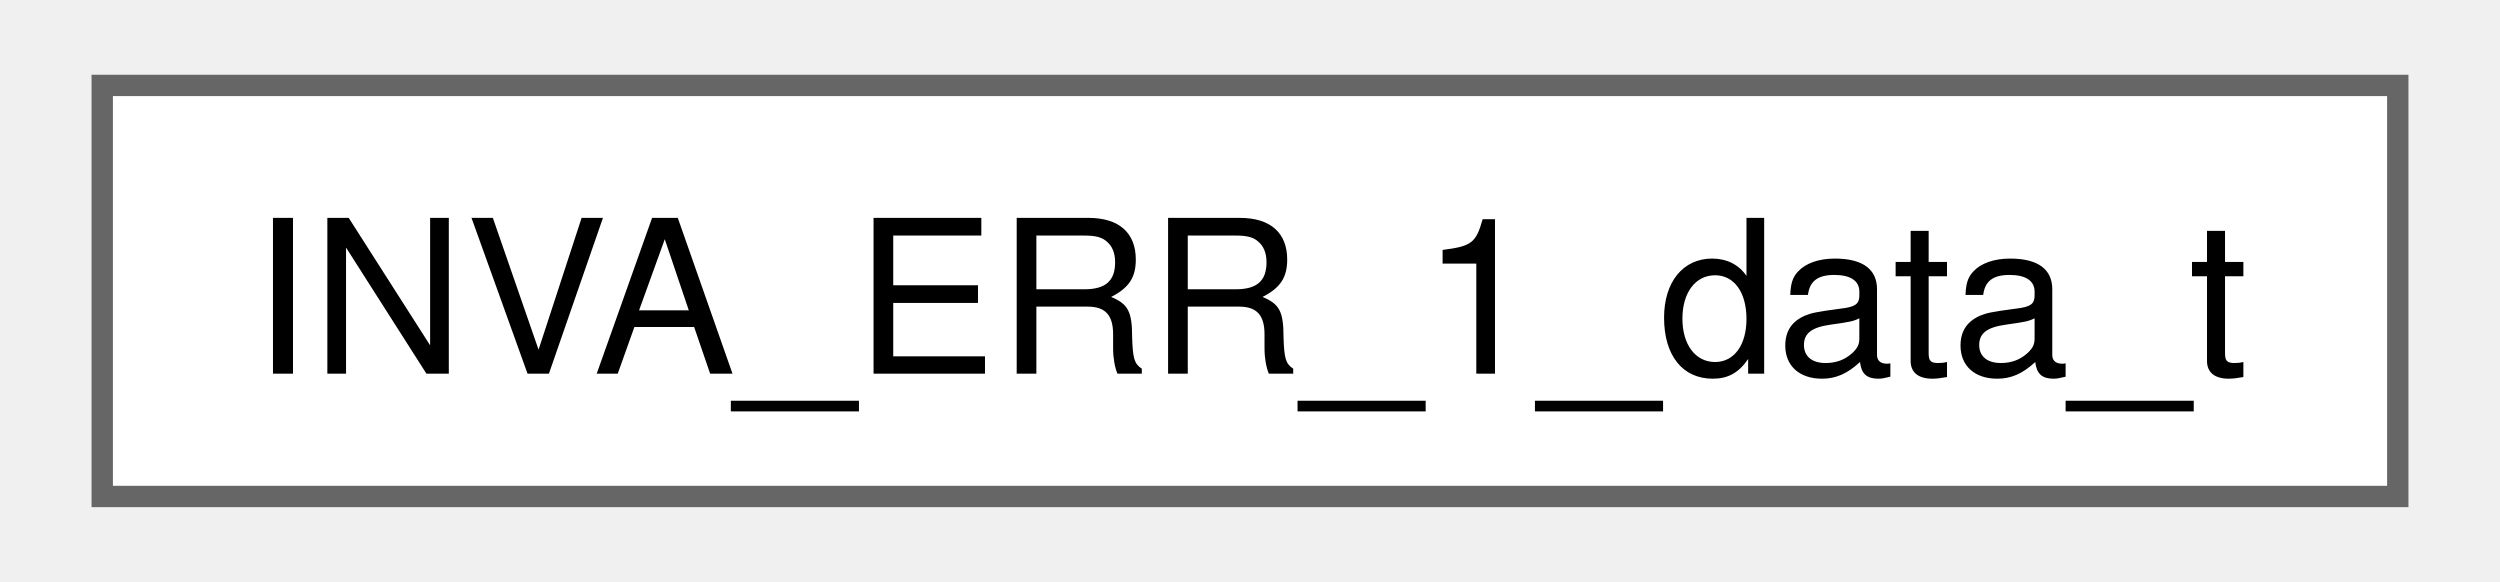
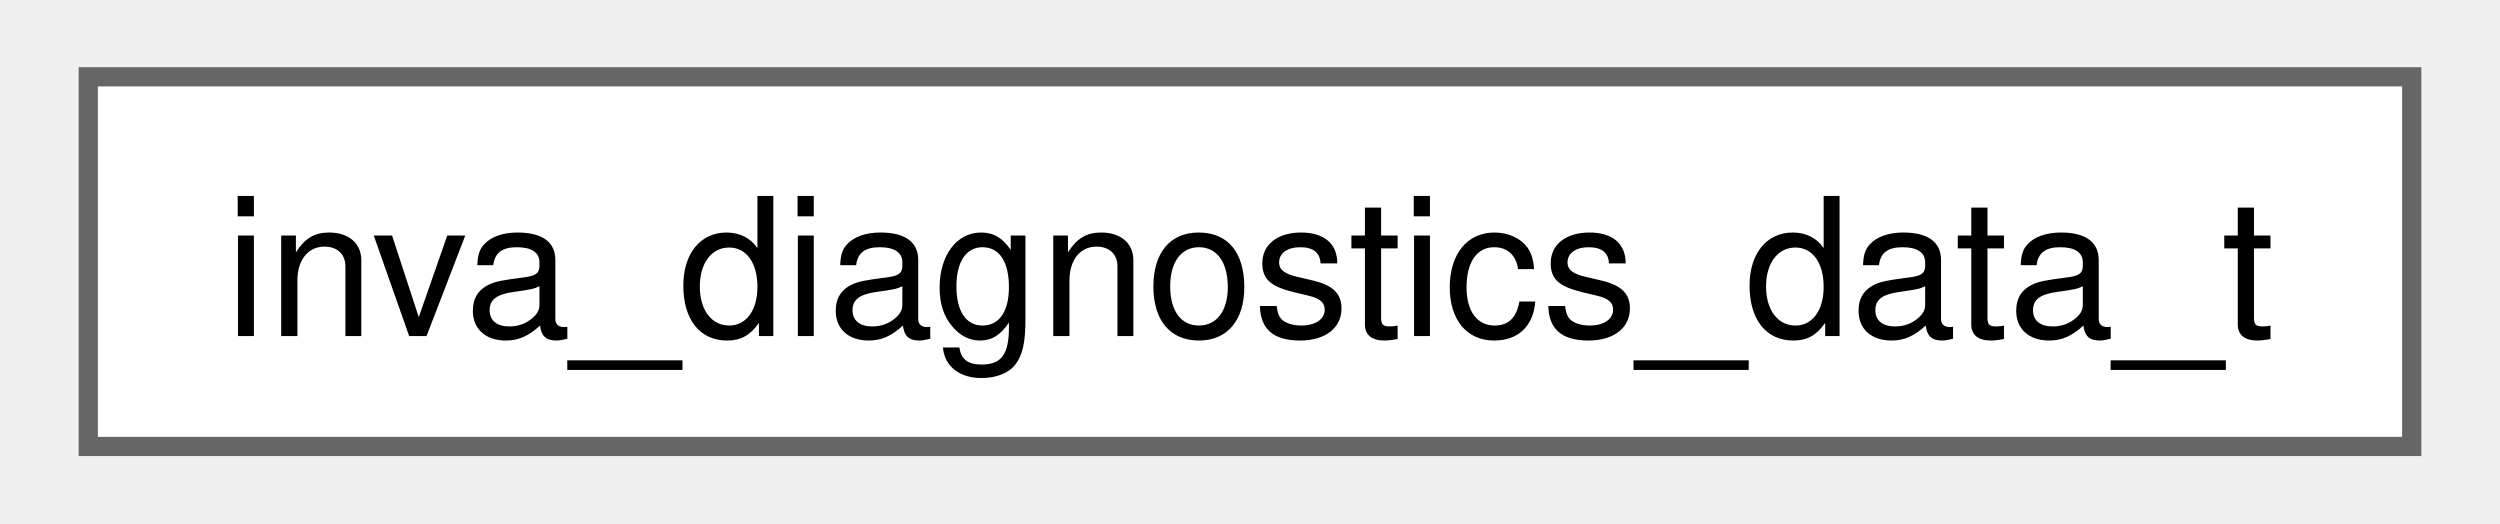
- <svg xmlns="http://www.w3.org/2000/svg" xmlns:xlink="http://www.w3.org/1999/xlink" width="116pt" height="27pt" viewBox="0.00 0.00 115.50 27.25">
+ <svg xmlns="http://www.w3.org/2000/svg" xmlns:xlink="http://www.w3.org/1999/xlink" width="129pt" height="27pt" viewBox="0.00 0.00 129.00 27.25">
  <g id="graph0" class="graph" transform="scale(1 1) rotate(0) translate(4 23.25)">
    <g id="Node000000" class="node">
      <g id="a_Node000000">
-         <a xlink:href="structINVA__ERR__1__data__t.html" target="_top" xlink:title=" ">
-           <polygon fill="white" stroke="#666666" points="107.5,-19.25 0,-19.25 0,0 107.5,0 107.5,-19.25" />
-           <text text-anchor="middle" x="53.75" y="-5.75" font-family="Helvetica,sans-Serif" font-size="10.00">INVA_ERR_1_data_t</text>
+         <a xlink:href="structinva__diagnostics__data__t.html" target="_top" xlink:title=" ">
+           <polygon fill="white" stroke="#666666" points="121,-19.25 0,-19.25 0,0 121,0 121,-19.25" />
+           <text text-anchor="middle" x="60.5" y="-5.75" font-family="Helvetica,sans-Serif" font-size="10.00">inva_diagnostics_data_t</text>
        </a>
      </g>
    </g>
  </g>
</svg>
